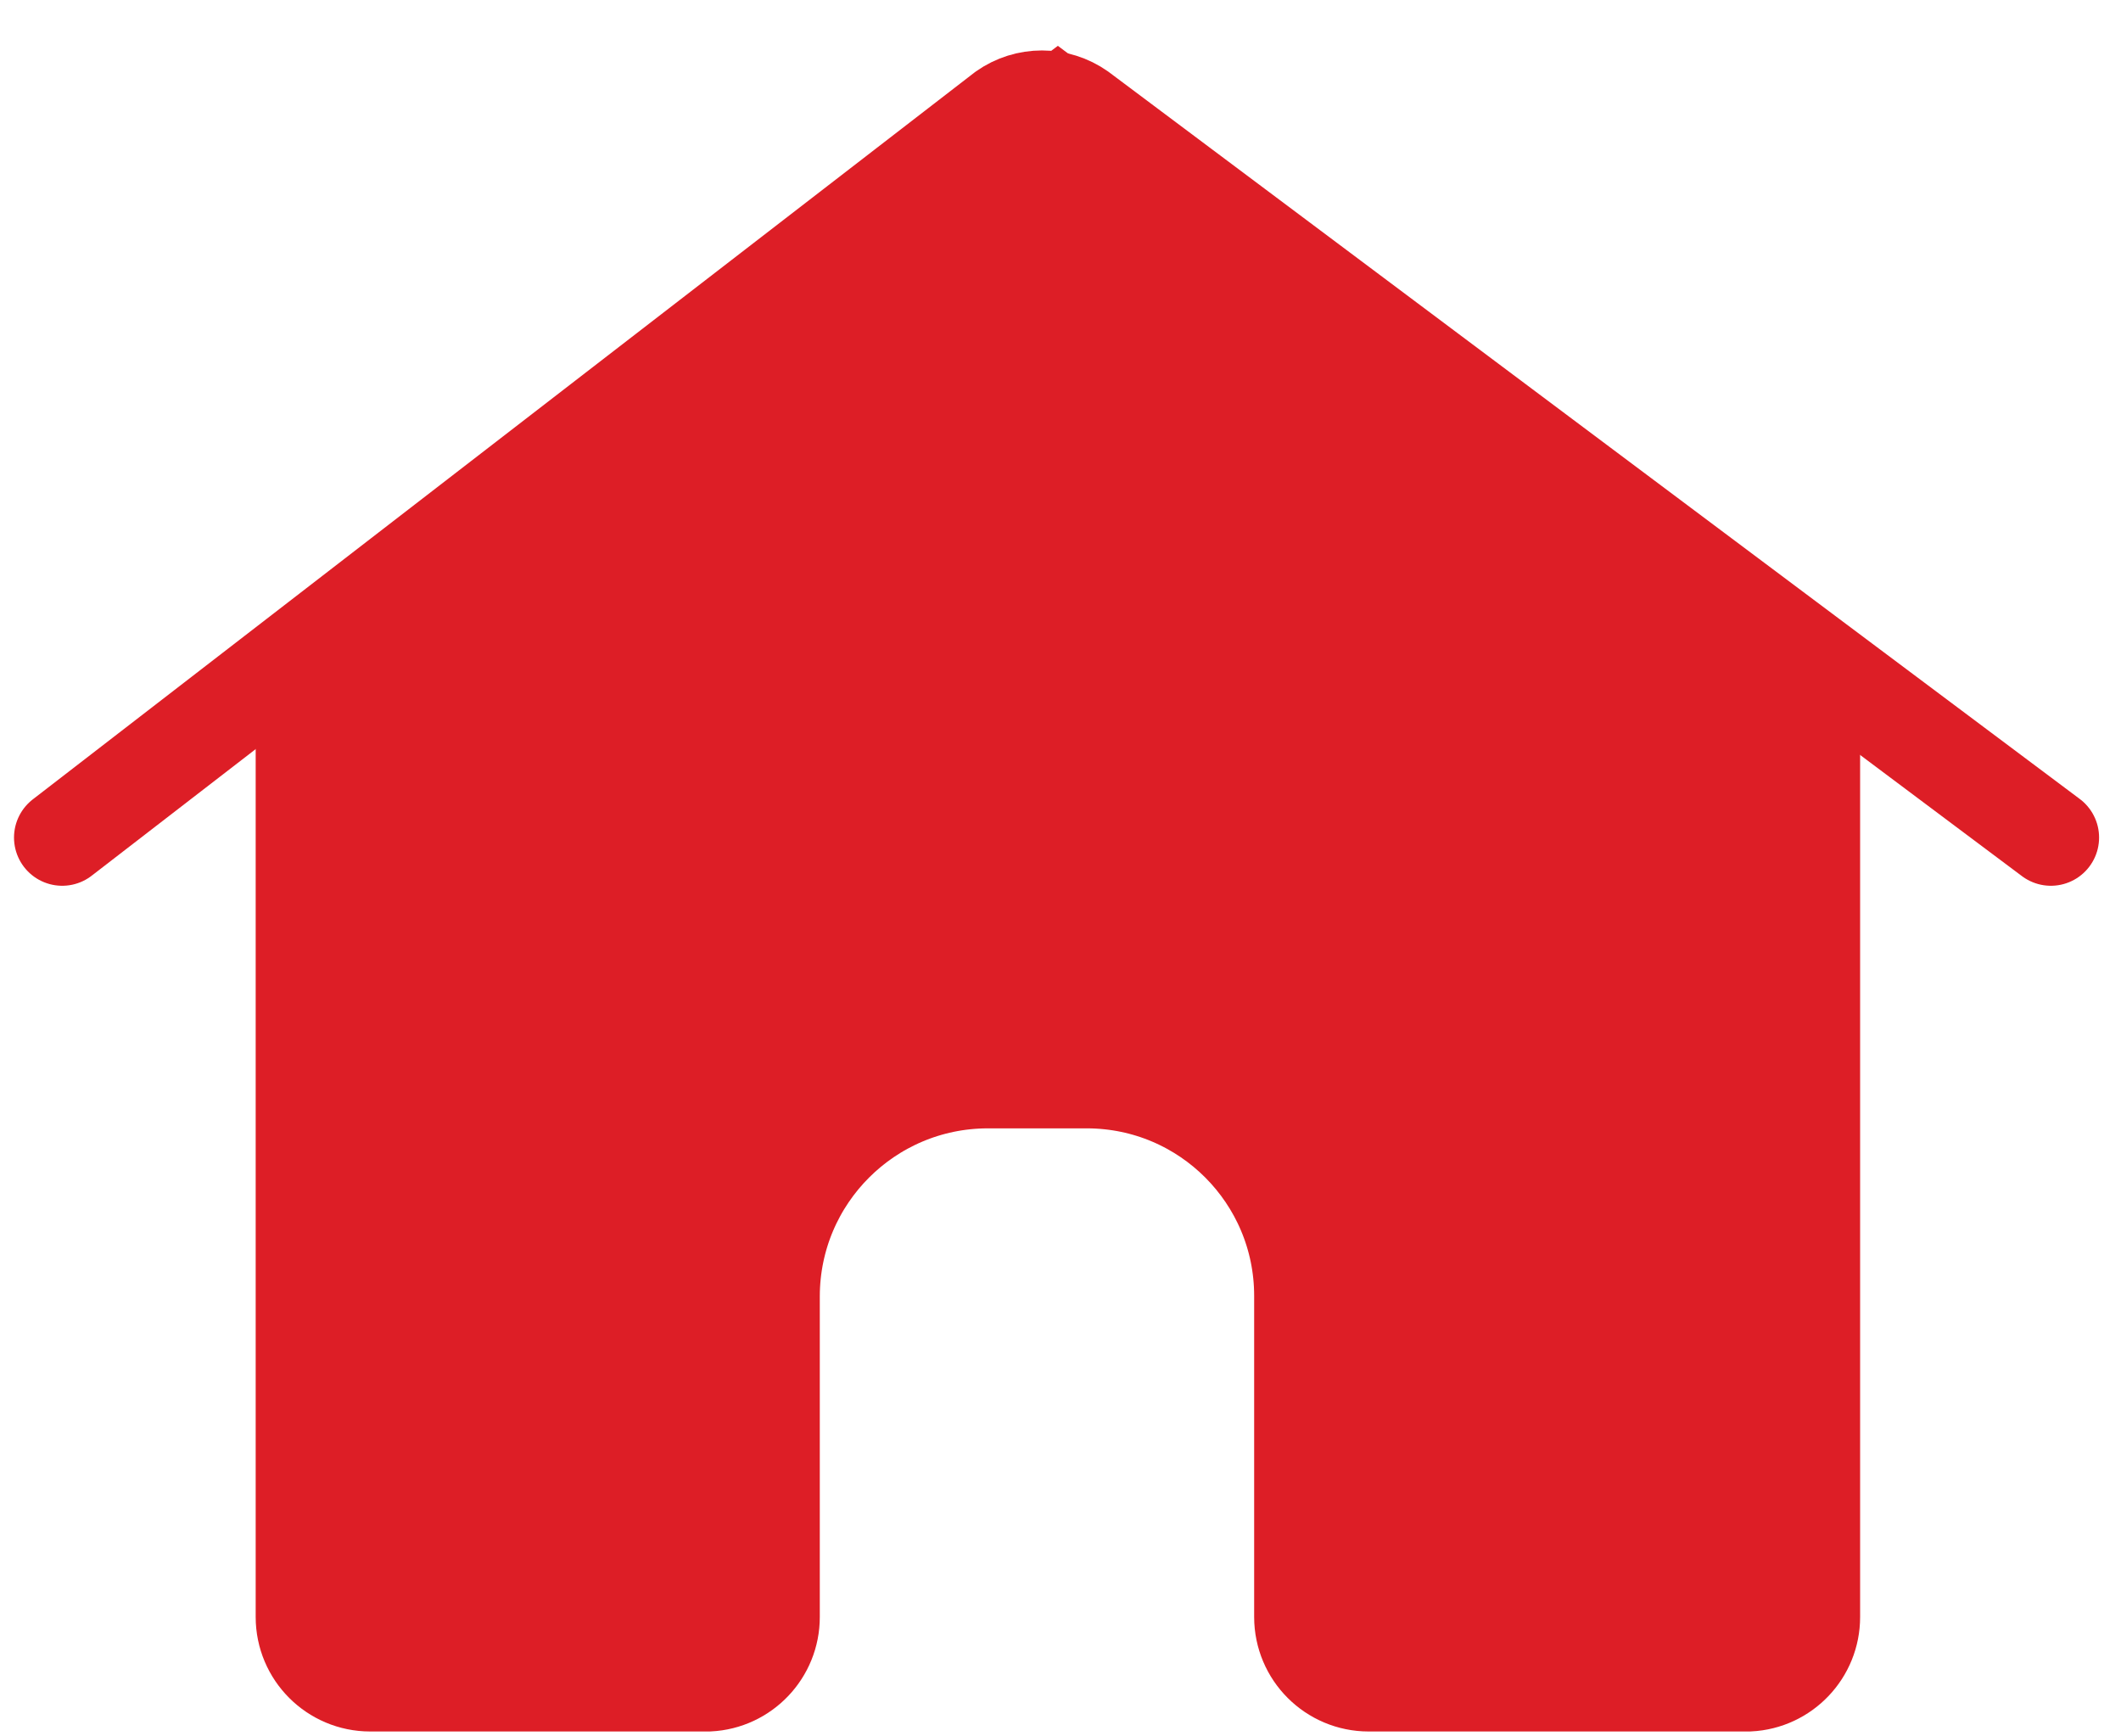
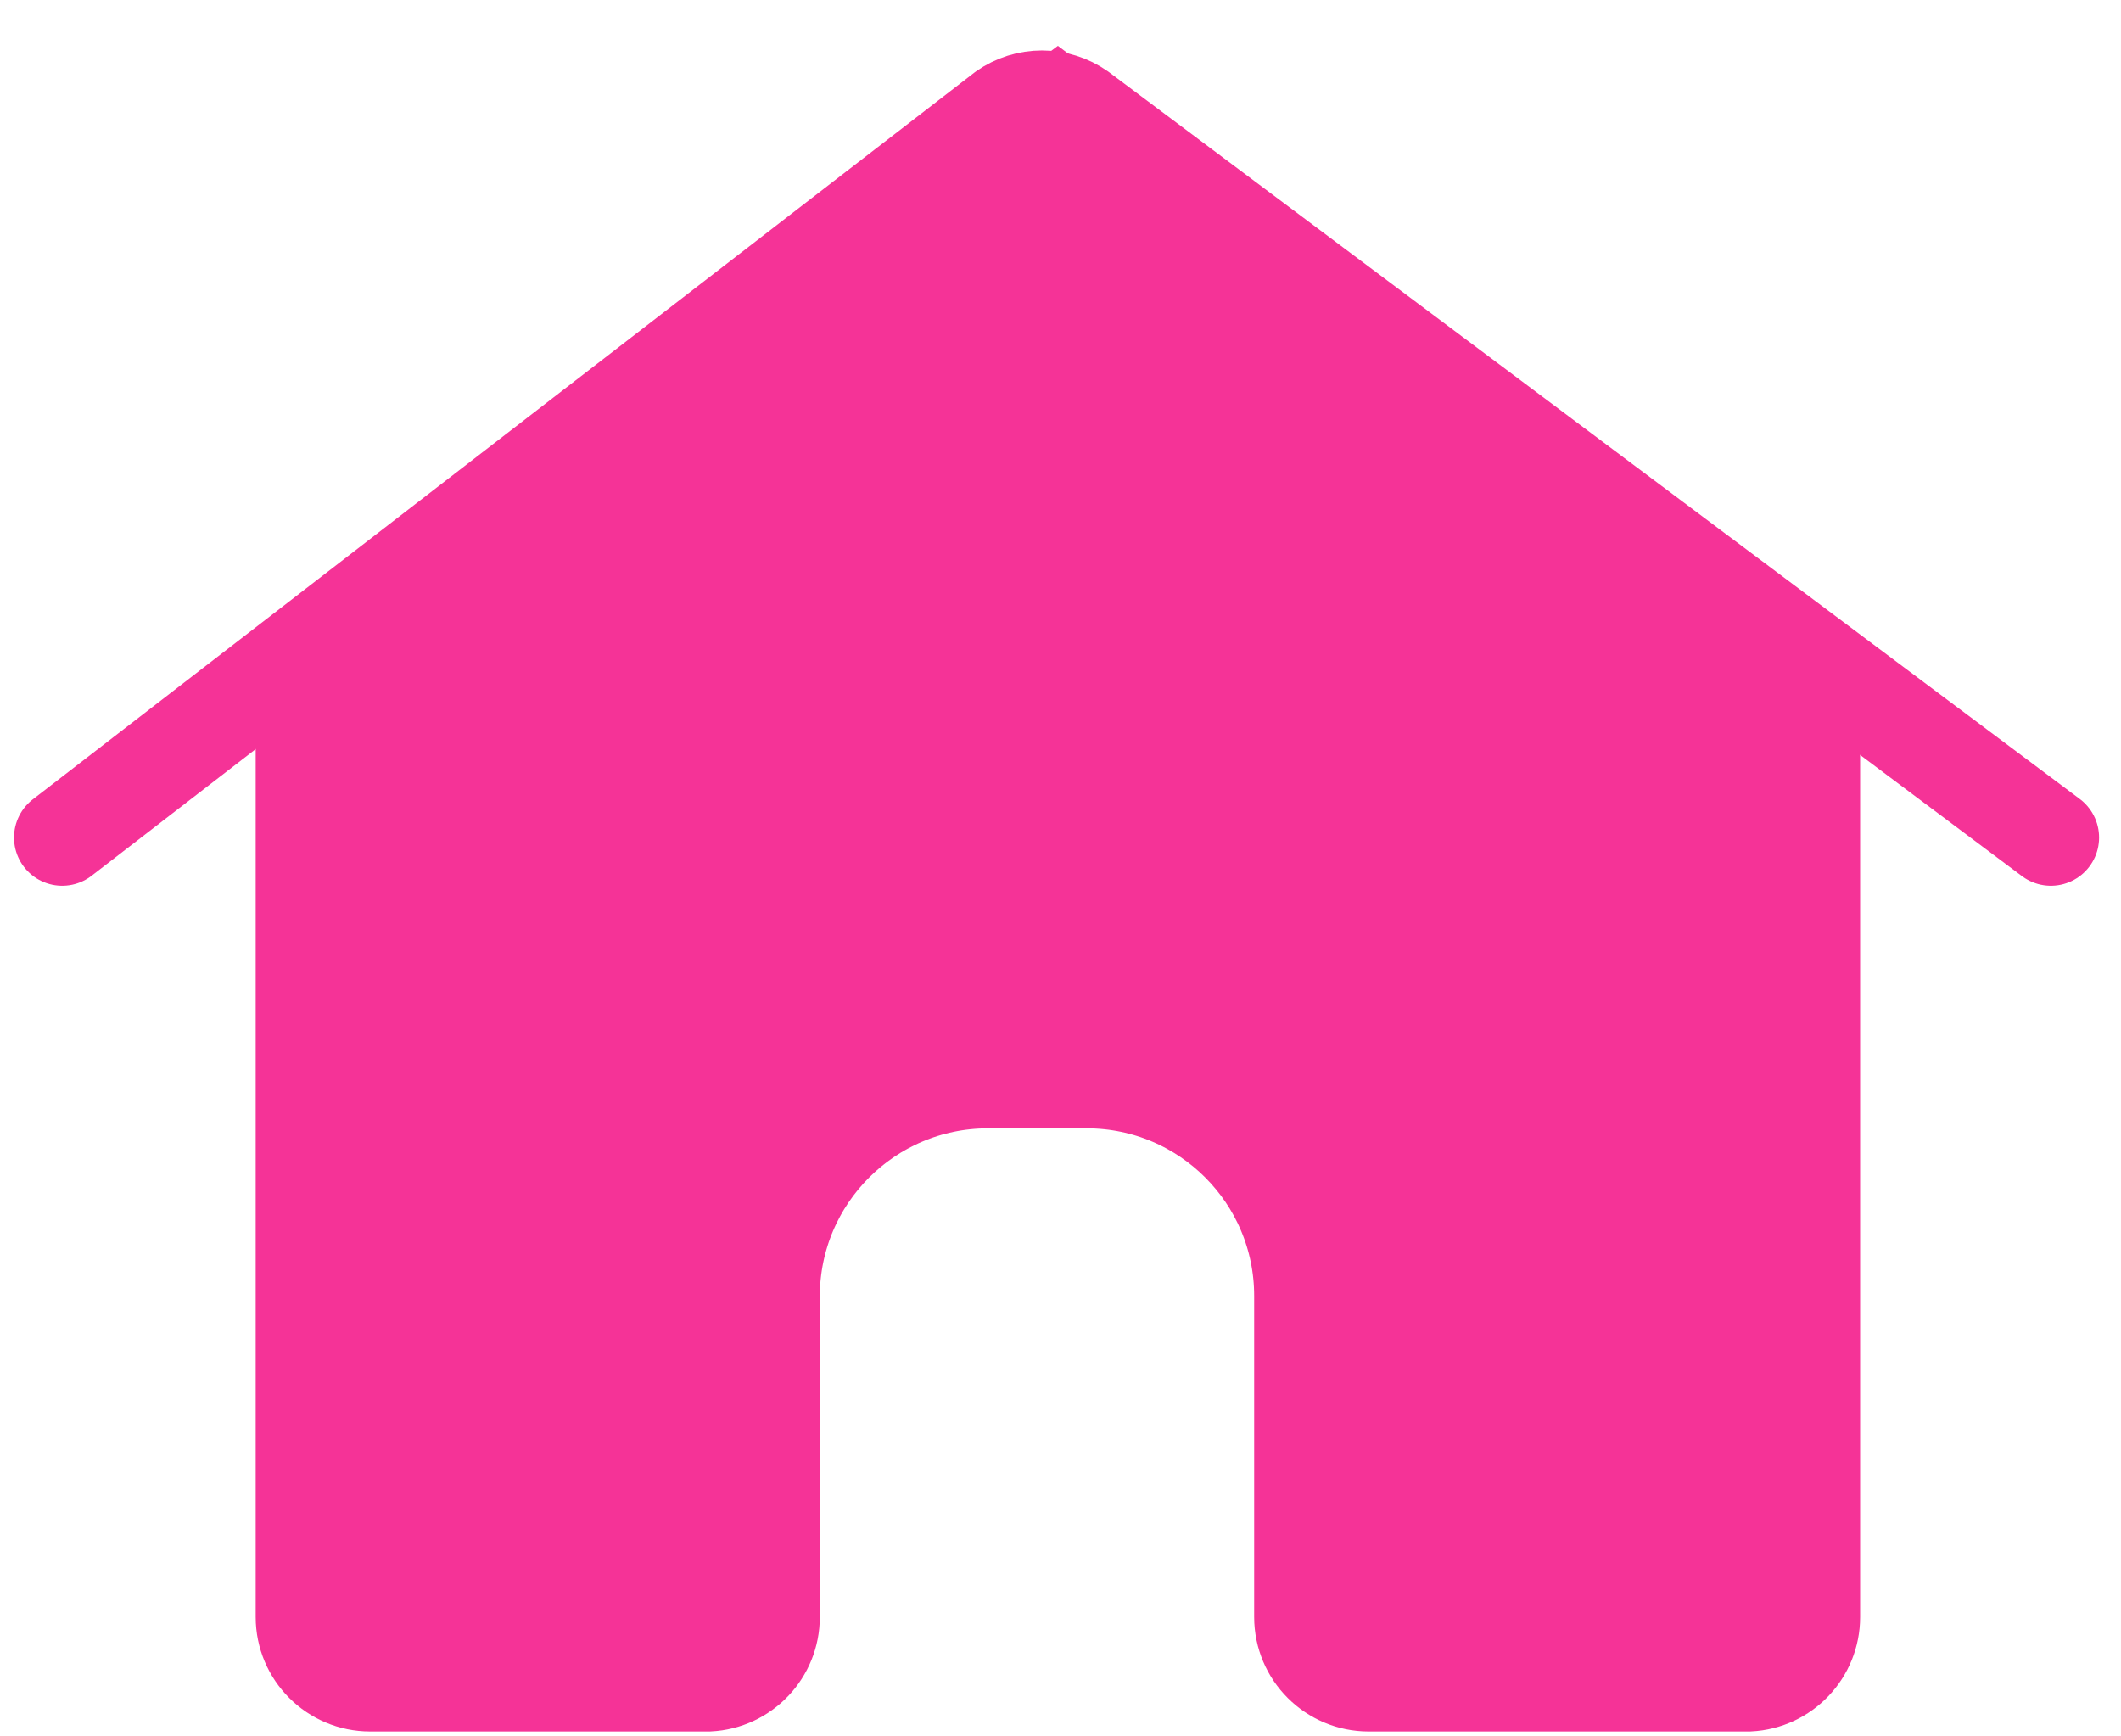
<svg xmlns="http://www.w3.org/2000/svg" width="33px" height="27px" viewBox="0 0 33 27" version="1.1">
  <defs />
  <g id="Final-Wireframe" stroke="none" stroke-width="1" fill="none" fill-rule="evenodd">
-     <g id="Group-8" transform="translate(-534, -80)" stroke="#dd1e26" stroke-width="1.5">
+     <g id="Group-8" transform="translate(-534, -80)" stroke="#f53397" stroke-width="1.5">
      <g id="feed_active" transform="translate(534, 81)">
        <path d="M31.909,12.03 L16.805,0.723 C16.449,0.472 15.974,0.472 15.618,0.723 L0.968,12.03" id="Shape" stroke-linecap="round" stroke-linejoin="round" />
-         <path d="M4.728,9.466 L4.728,24.155 C4.728,24.725 5.19,25.187 5.76,25.187 L11.025,25.187 C11.574,25.16 12.006,24.705 12.005,24.155 L12.005,19.159 C12.011,17.308 13.51,15.81 15.36,15.804 L16.919,15.804 C18.768,15.81 20.263,17.31 20.263,19.159 L20.263,24.155 C20.263,24.725 20.725,25.187 21.295,25.187 L27.21,25.187 C27.76,25.16 28.192,24.705 28.191,24.155 L28.191,9.466 L16.459,0.651 L4.728,9.466 Z" id="Shape" fill="#dd1e26" />
+         <path d="M4.728,9.466 L4.728,24.155 C4.728,24.725 5.19,25.187 5.76,25.187 L11.025,25.187 C11.574,25.16 12.006,24.705 12.005,24.155 L12.005,19.159 C12.011,17.308 13.51,15.81 15.36,15.804 L16.919,15.804 C18.768,15.81 20.263,17.31 20.263,19.159 L20.263,24.155 C20.263,24.725 20.725,25.187 21.295,25.187 L27.21,25.187 C27.76,25.16 28.192,24.705 28.191,24.155 L28.191,9.466 L16.459,0.651 L4.728,9.466 Z" id="Shape" fill="#f53397" />
      </g>
    </g>
  </g>
</svg>
